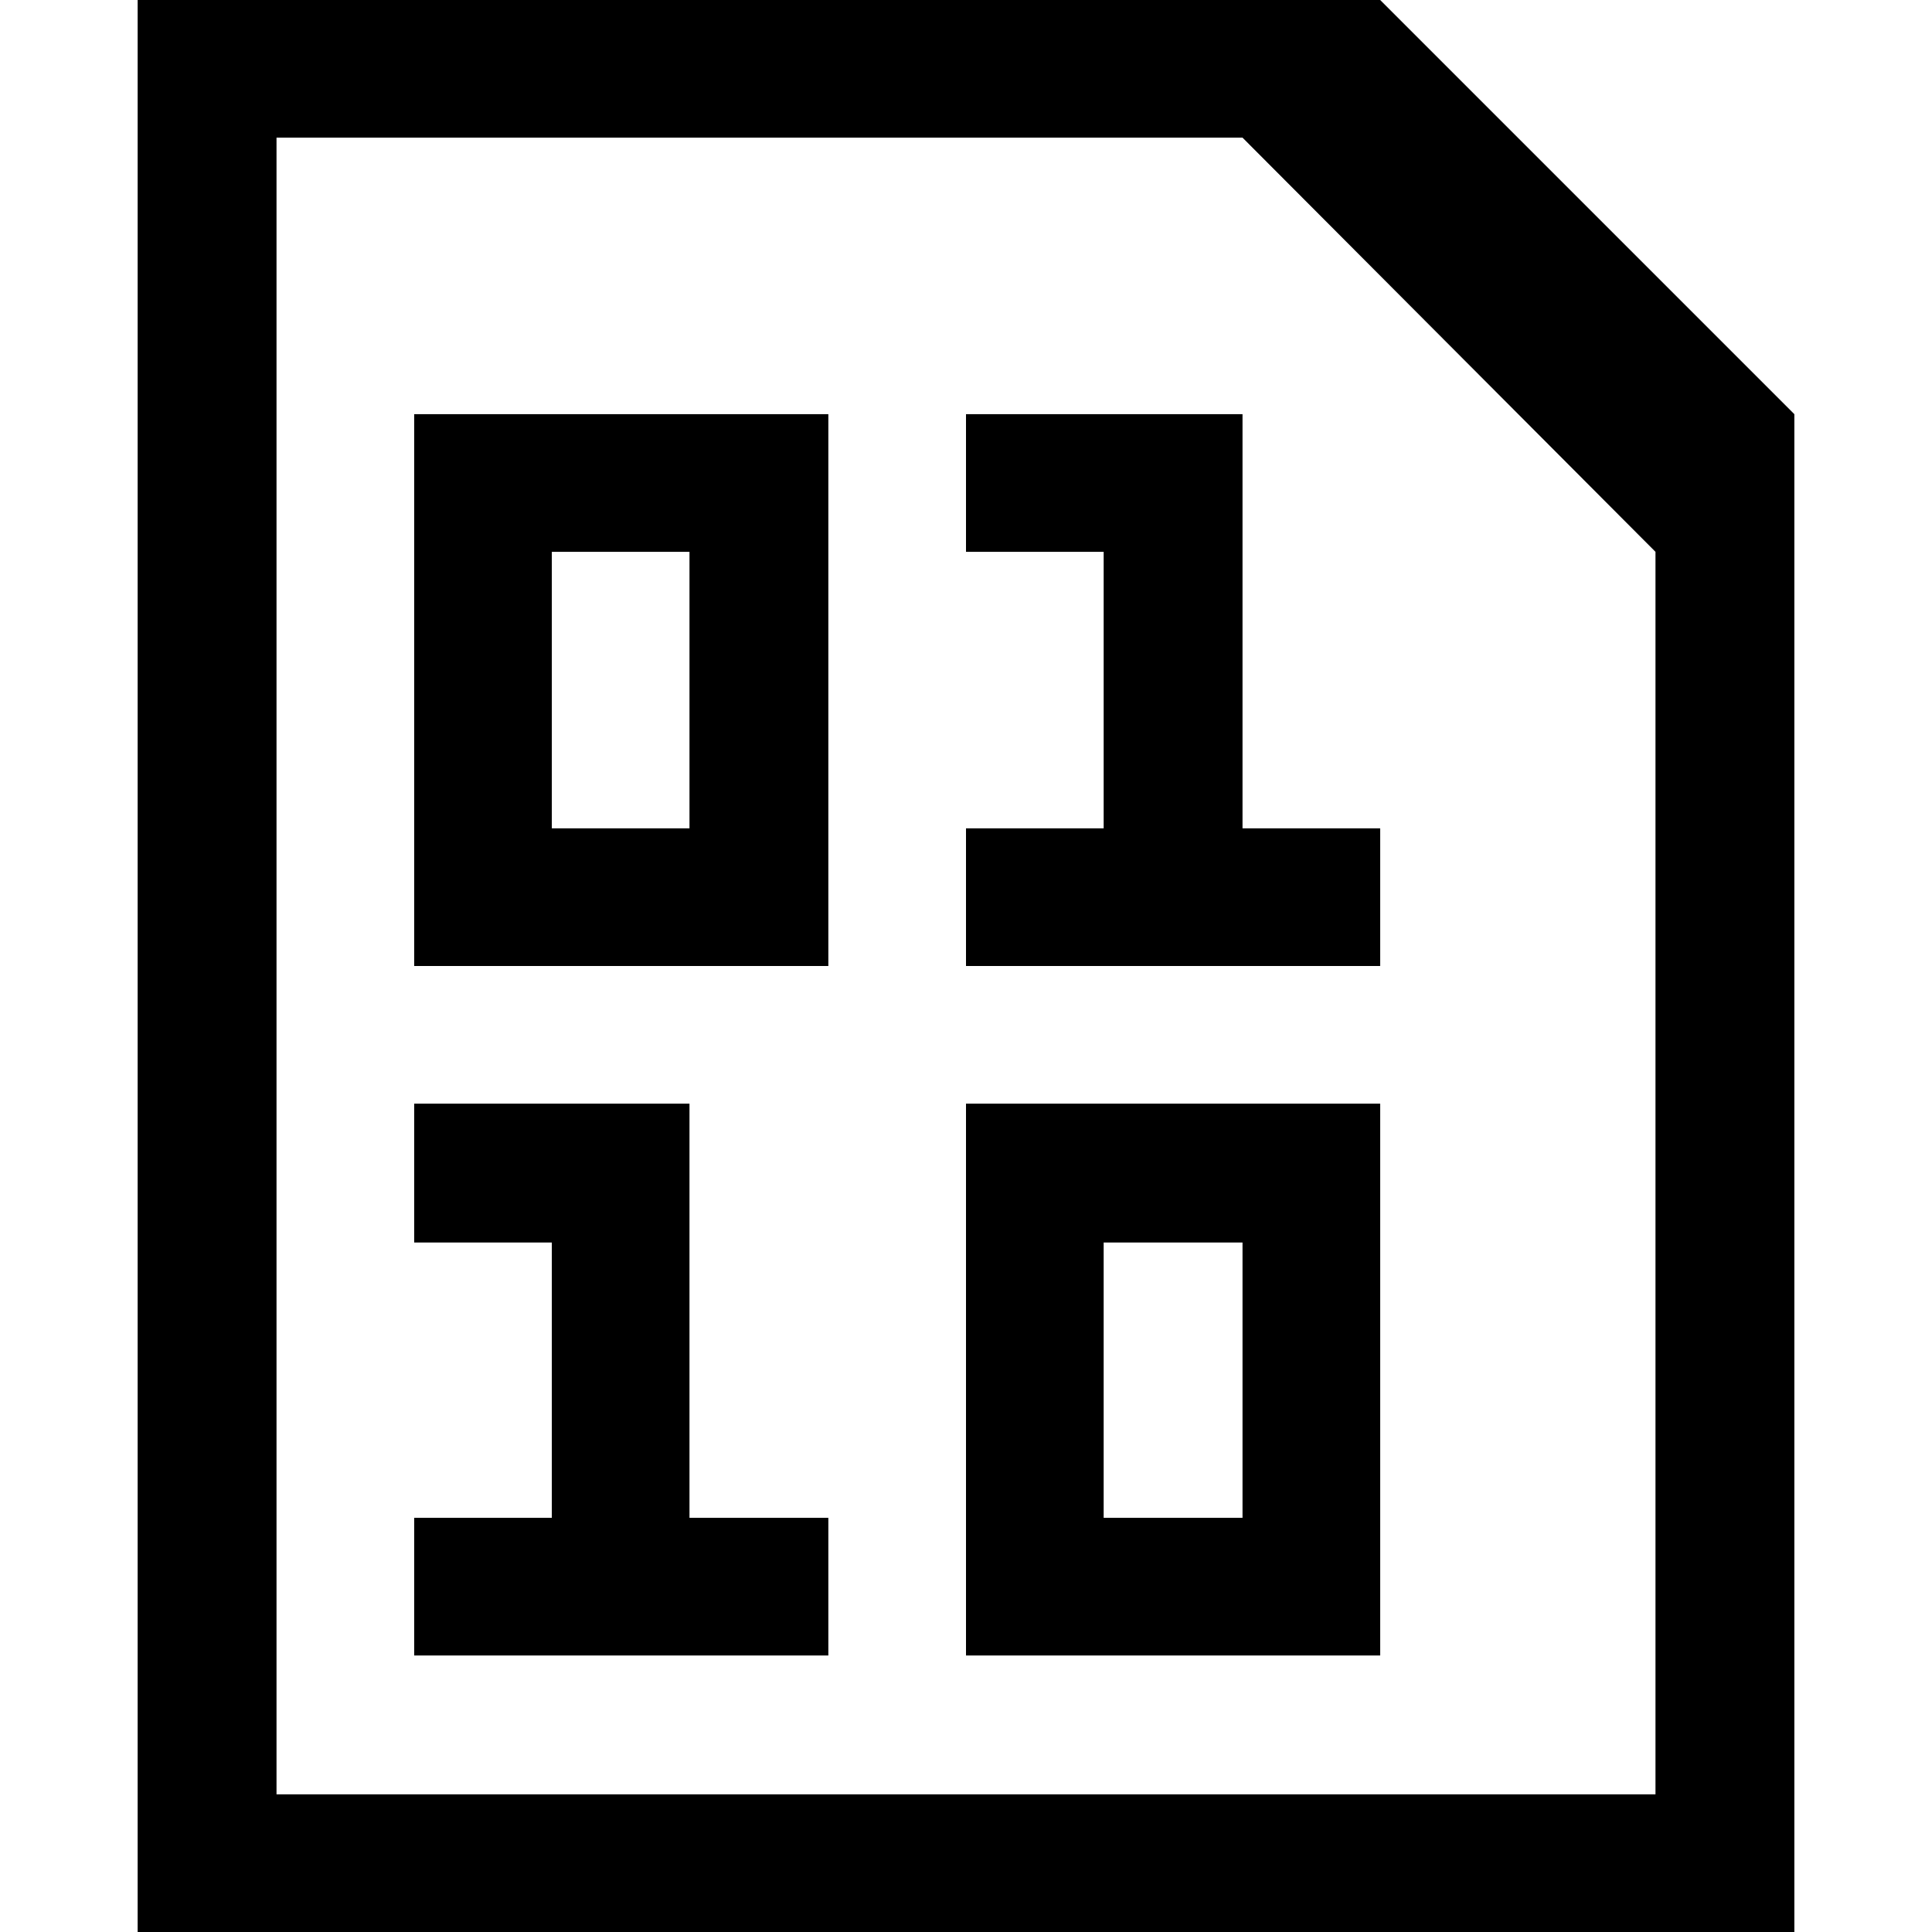
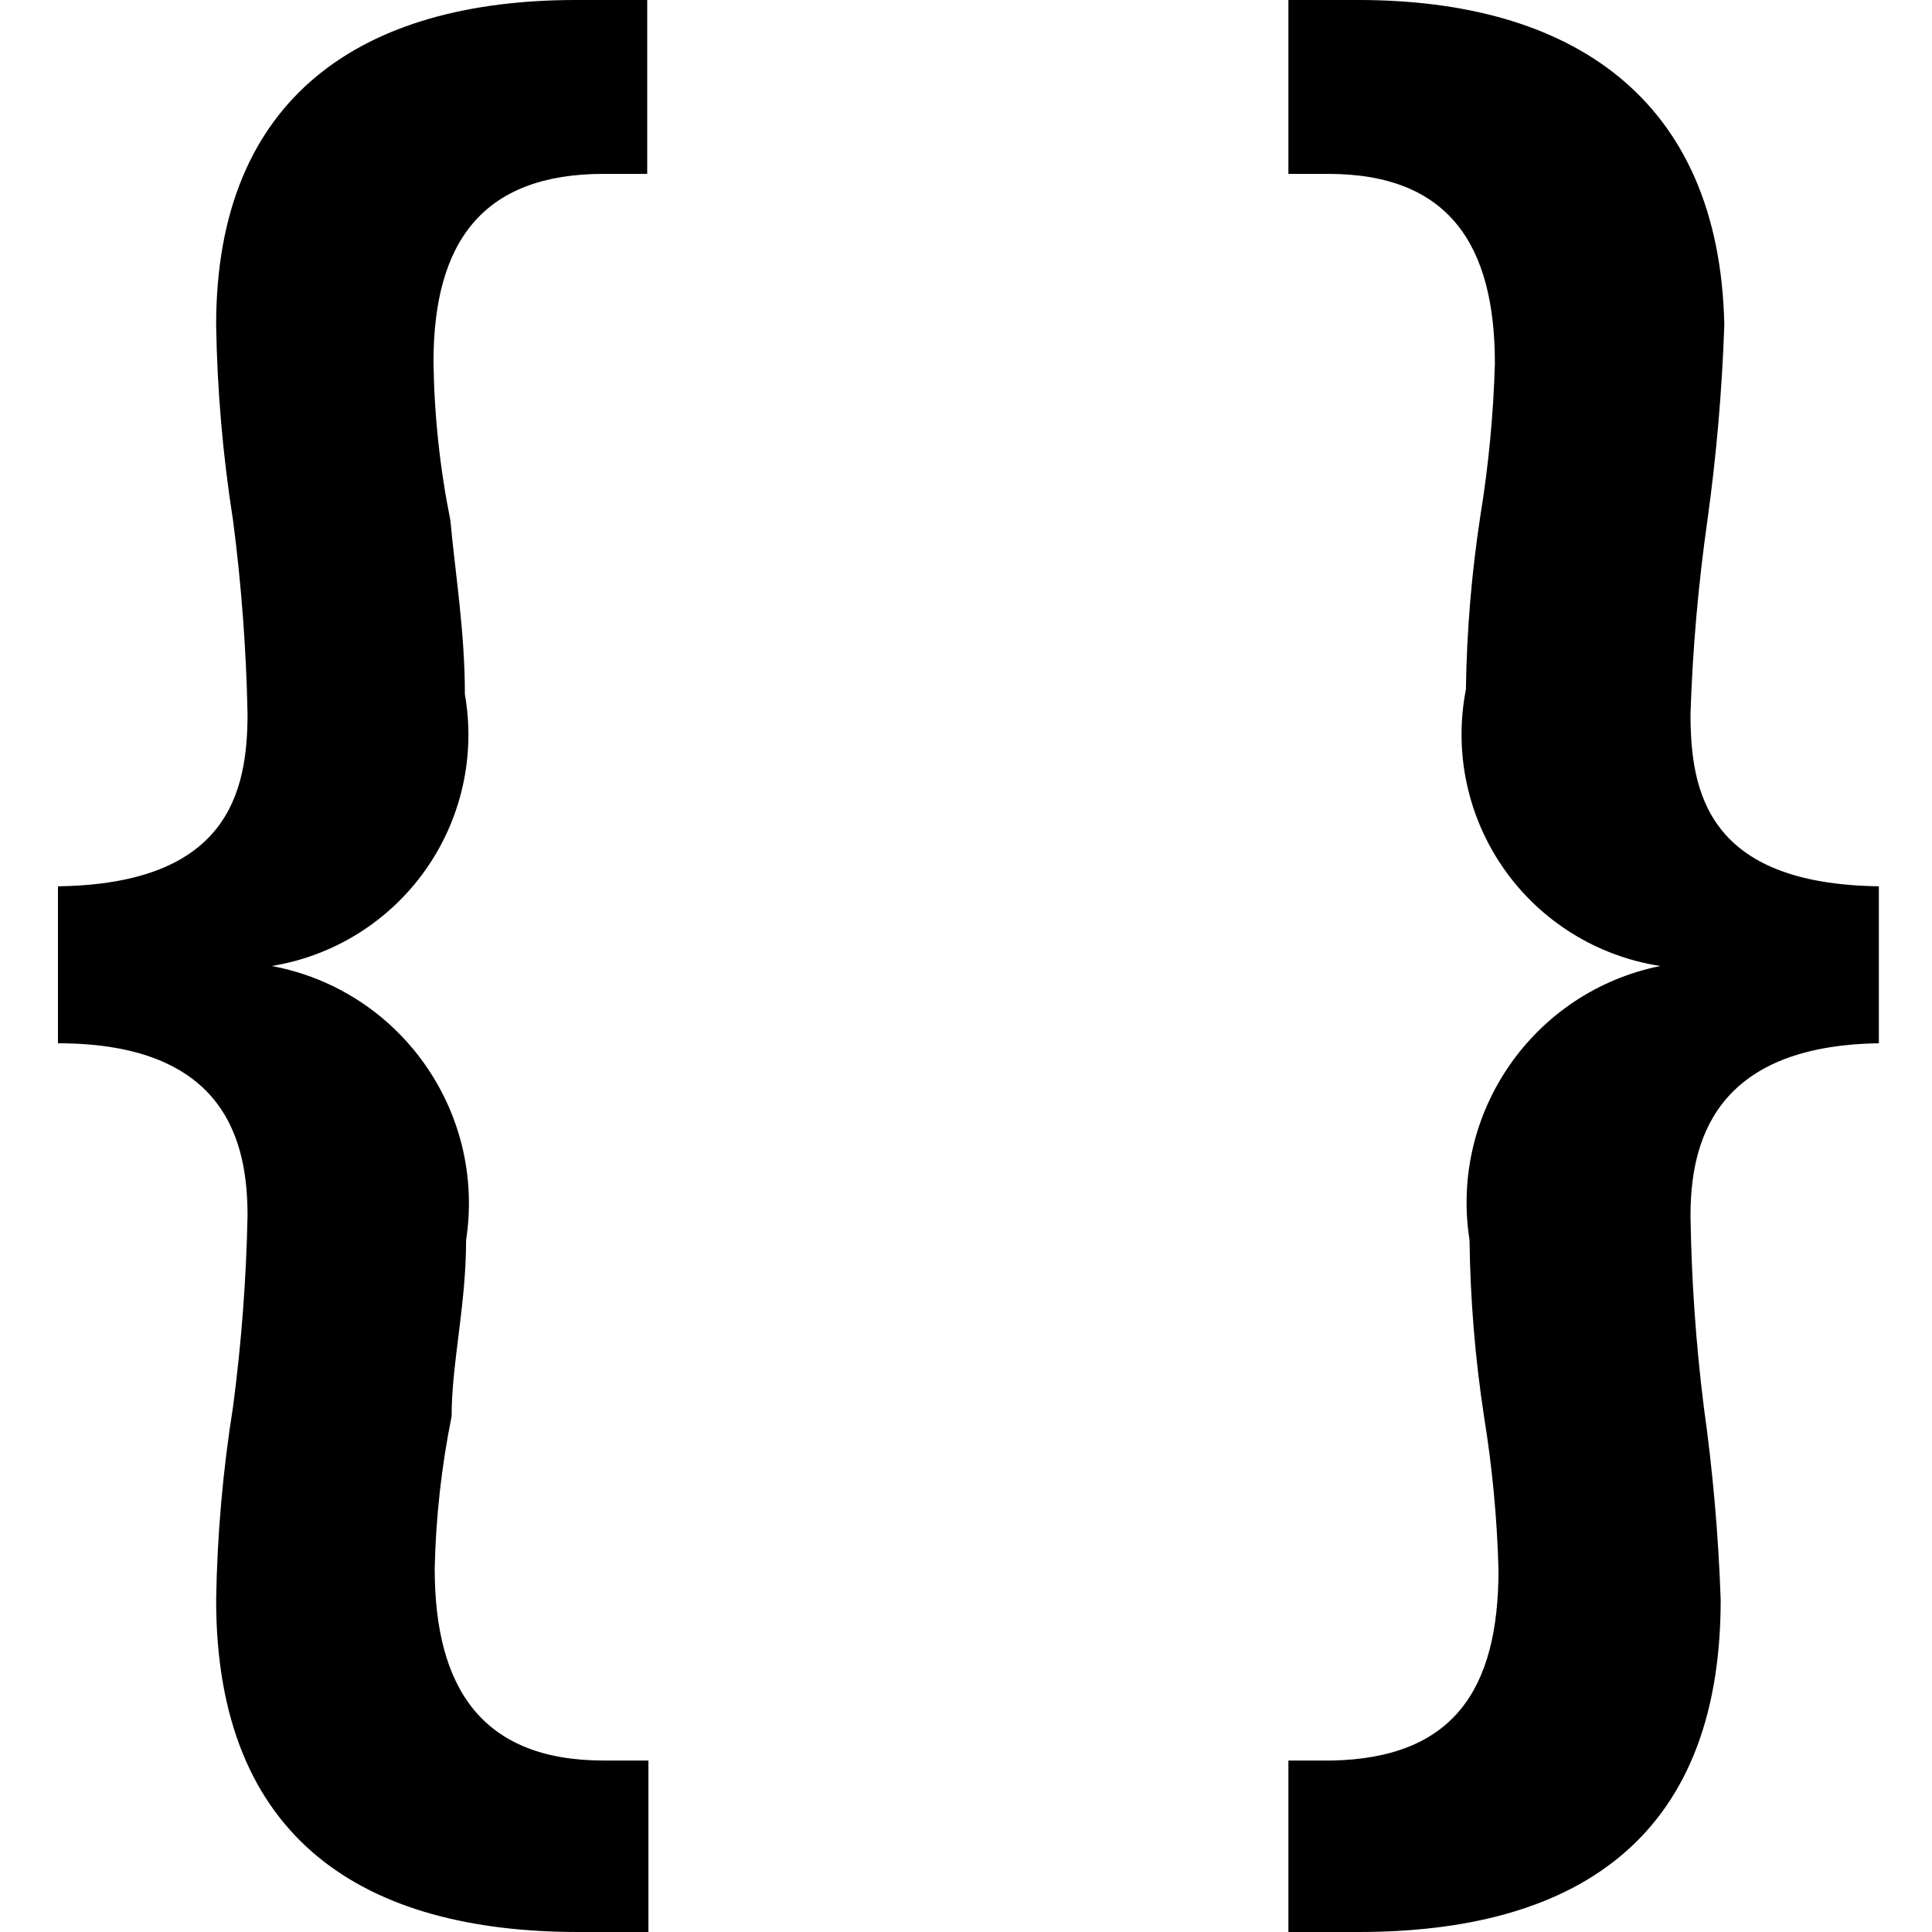
<svg xmlns="http://www.w3.org/2000/svg" viewBox="0 0 16 16">
-   <path d="M1.14,16V0H11.43l3.43,3.43V16ZM13.71,4.57,10.29,1.14h-8V14.86H13.71ZM6.86,8H3.43V3.43H6.86ZM5.71,4.57H4.57V6.86H5.71Zm0,8H6.86v1.14H3.43V12.57H4.57V10.29H3.43V9.14H5.71Zm4.58-5.71h1.14V8H8V6.86H9.14V4.57H8V3.43h2.29Zm1.14,6.85H8V9.14h3.43Zm-1.14-3.42H9.14v2.28h1.15Z" />
+   <path d="M1.79,2.69a11.57,11.57,0,0,0,.14,1.62,14.72,14.72,0,0,1,.12,1.6c0,.65-.16,1.41-1.57,1.43v1.3c1.41,0,1.57.84,1.57,1.43a14.36,14.36,0,0,1-.12,1.58,11.29,11.29,0,0,0-.14,1.6c0,2,1.24,2.75,3,2.75h.58V14.58H5c-1,0-1.4-.59-1.4-1.59a7.14,7.14,0,0,1,.14-1.26c0-.44.12-.92.12-1.46A2,2,0,0,0,2.25,8V8a1.94,1.94,0,0,0,1.6-2.25c0-.52-.08-1-.12-1.44A7.14,7.14,0,0,1,3.59,3C3.59,2,4,1.44,5,1.44h.36V0H4.77C3,0,1.79.8,1.79,2.69ZM14,5.91a14.83,14.83,0,0,1,.14-1.6,15.65,15.65,0,0,0,.14-1.62C14.24.8,13,0,11.25,0h-.58V1.44H11c1,0,1.38.59,1.38,1.57a9.55,9.55,0,0,1-.12,1.26,10.47,10.47,0,0,0-.12,1.44A1.94,1.94,0,0,0,13.75,8V8a2,2,0,0,0-1.58,2.27,10.51,10.51,0,0,0,.12,1.46A9.55,9.55,0,0,1,12.41,13c0,1-.38,1.56-1.38,1.58h-.36V16h.58c1.74,0,3-.72,3-2.75a15.28,15.28,0,0,0-.14-1.6A14.47,14.47,0,0,1,14,10.07c0-.59.18-1.41,1.56-1.43V7.34C14.14,7.32,14,6.56,14,5.91Z" />
</svg>
